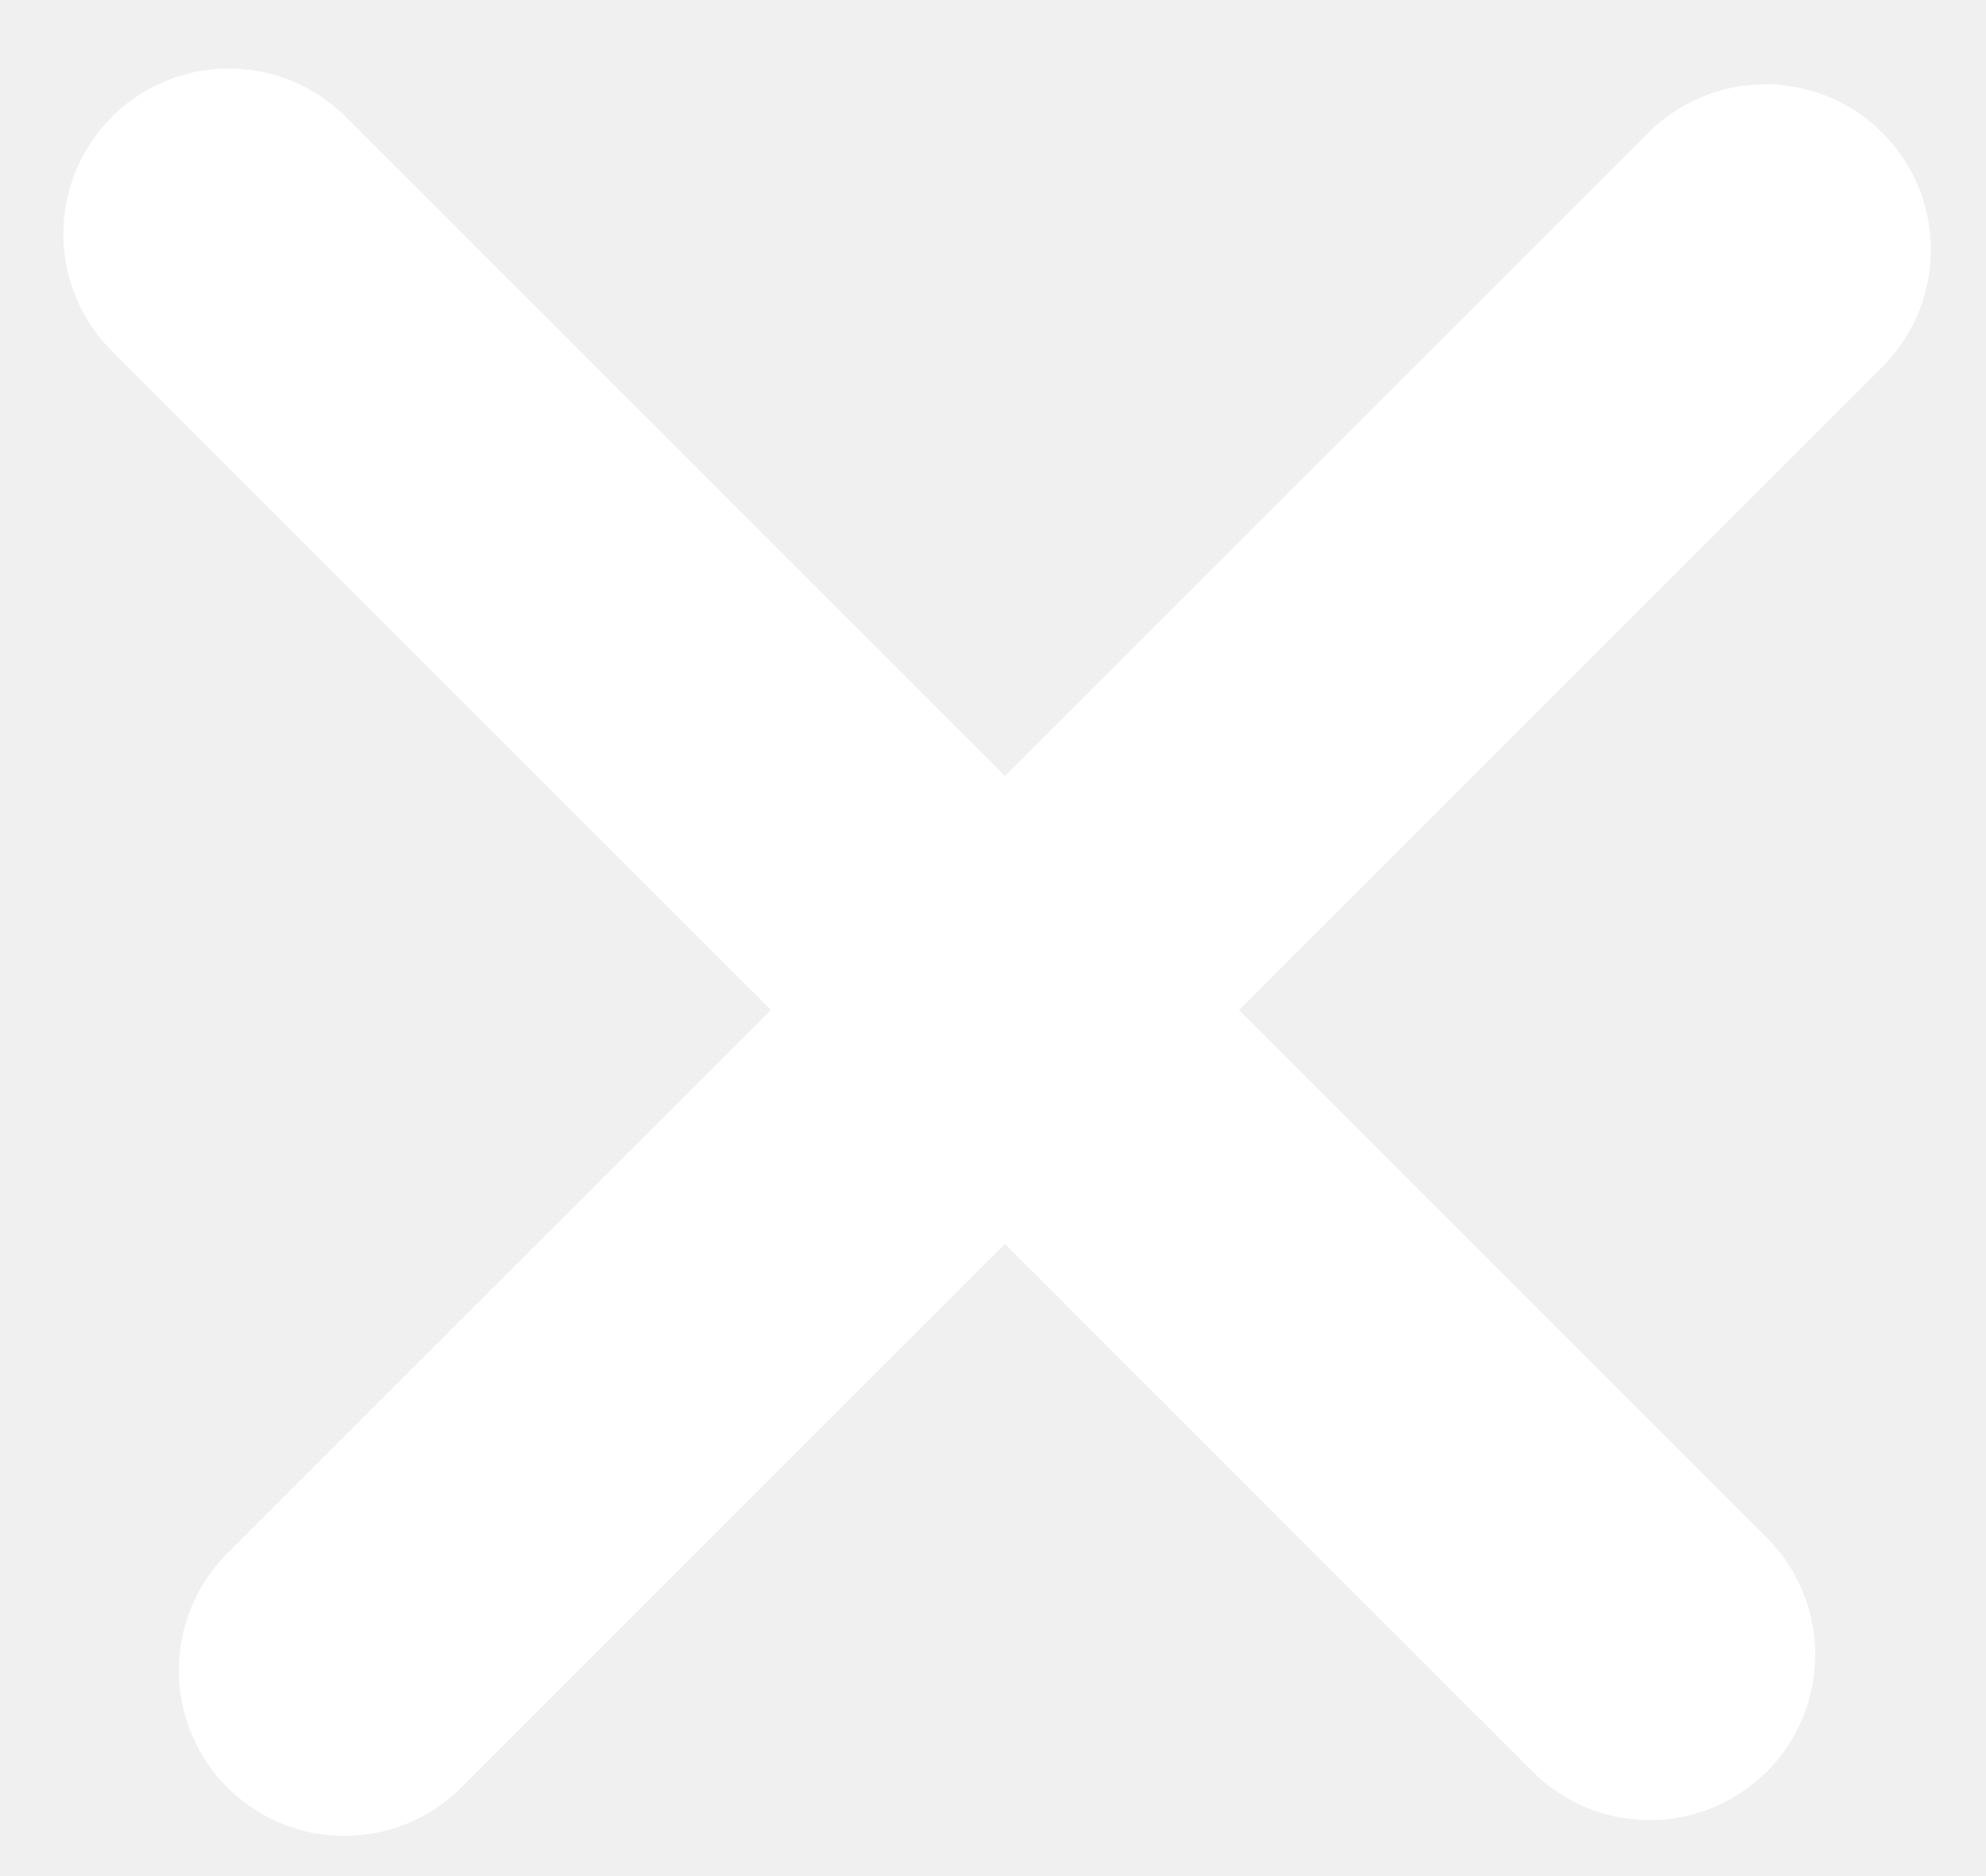
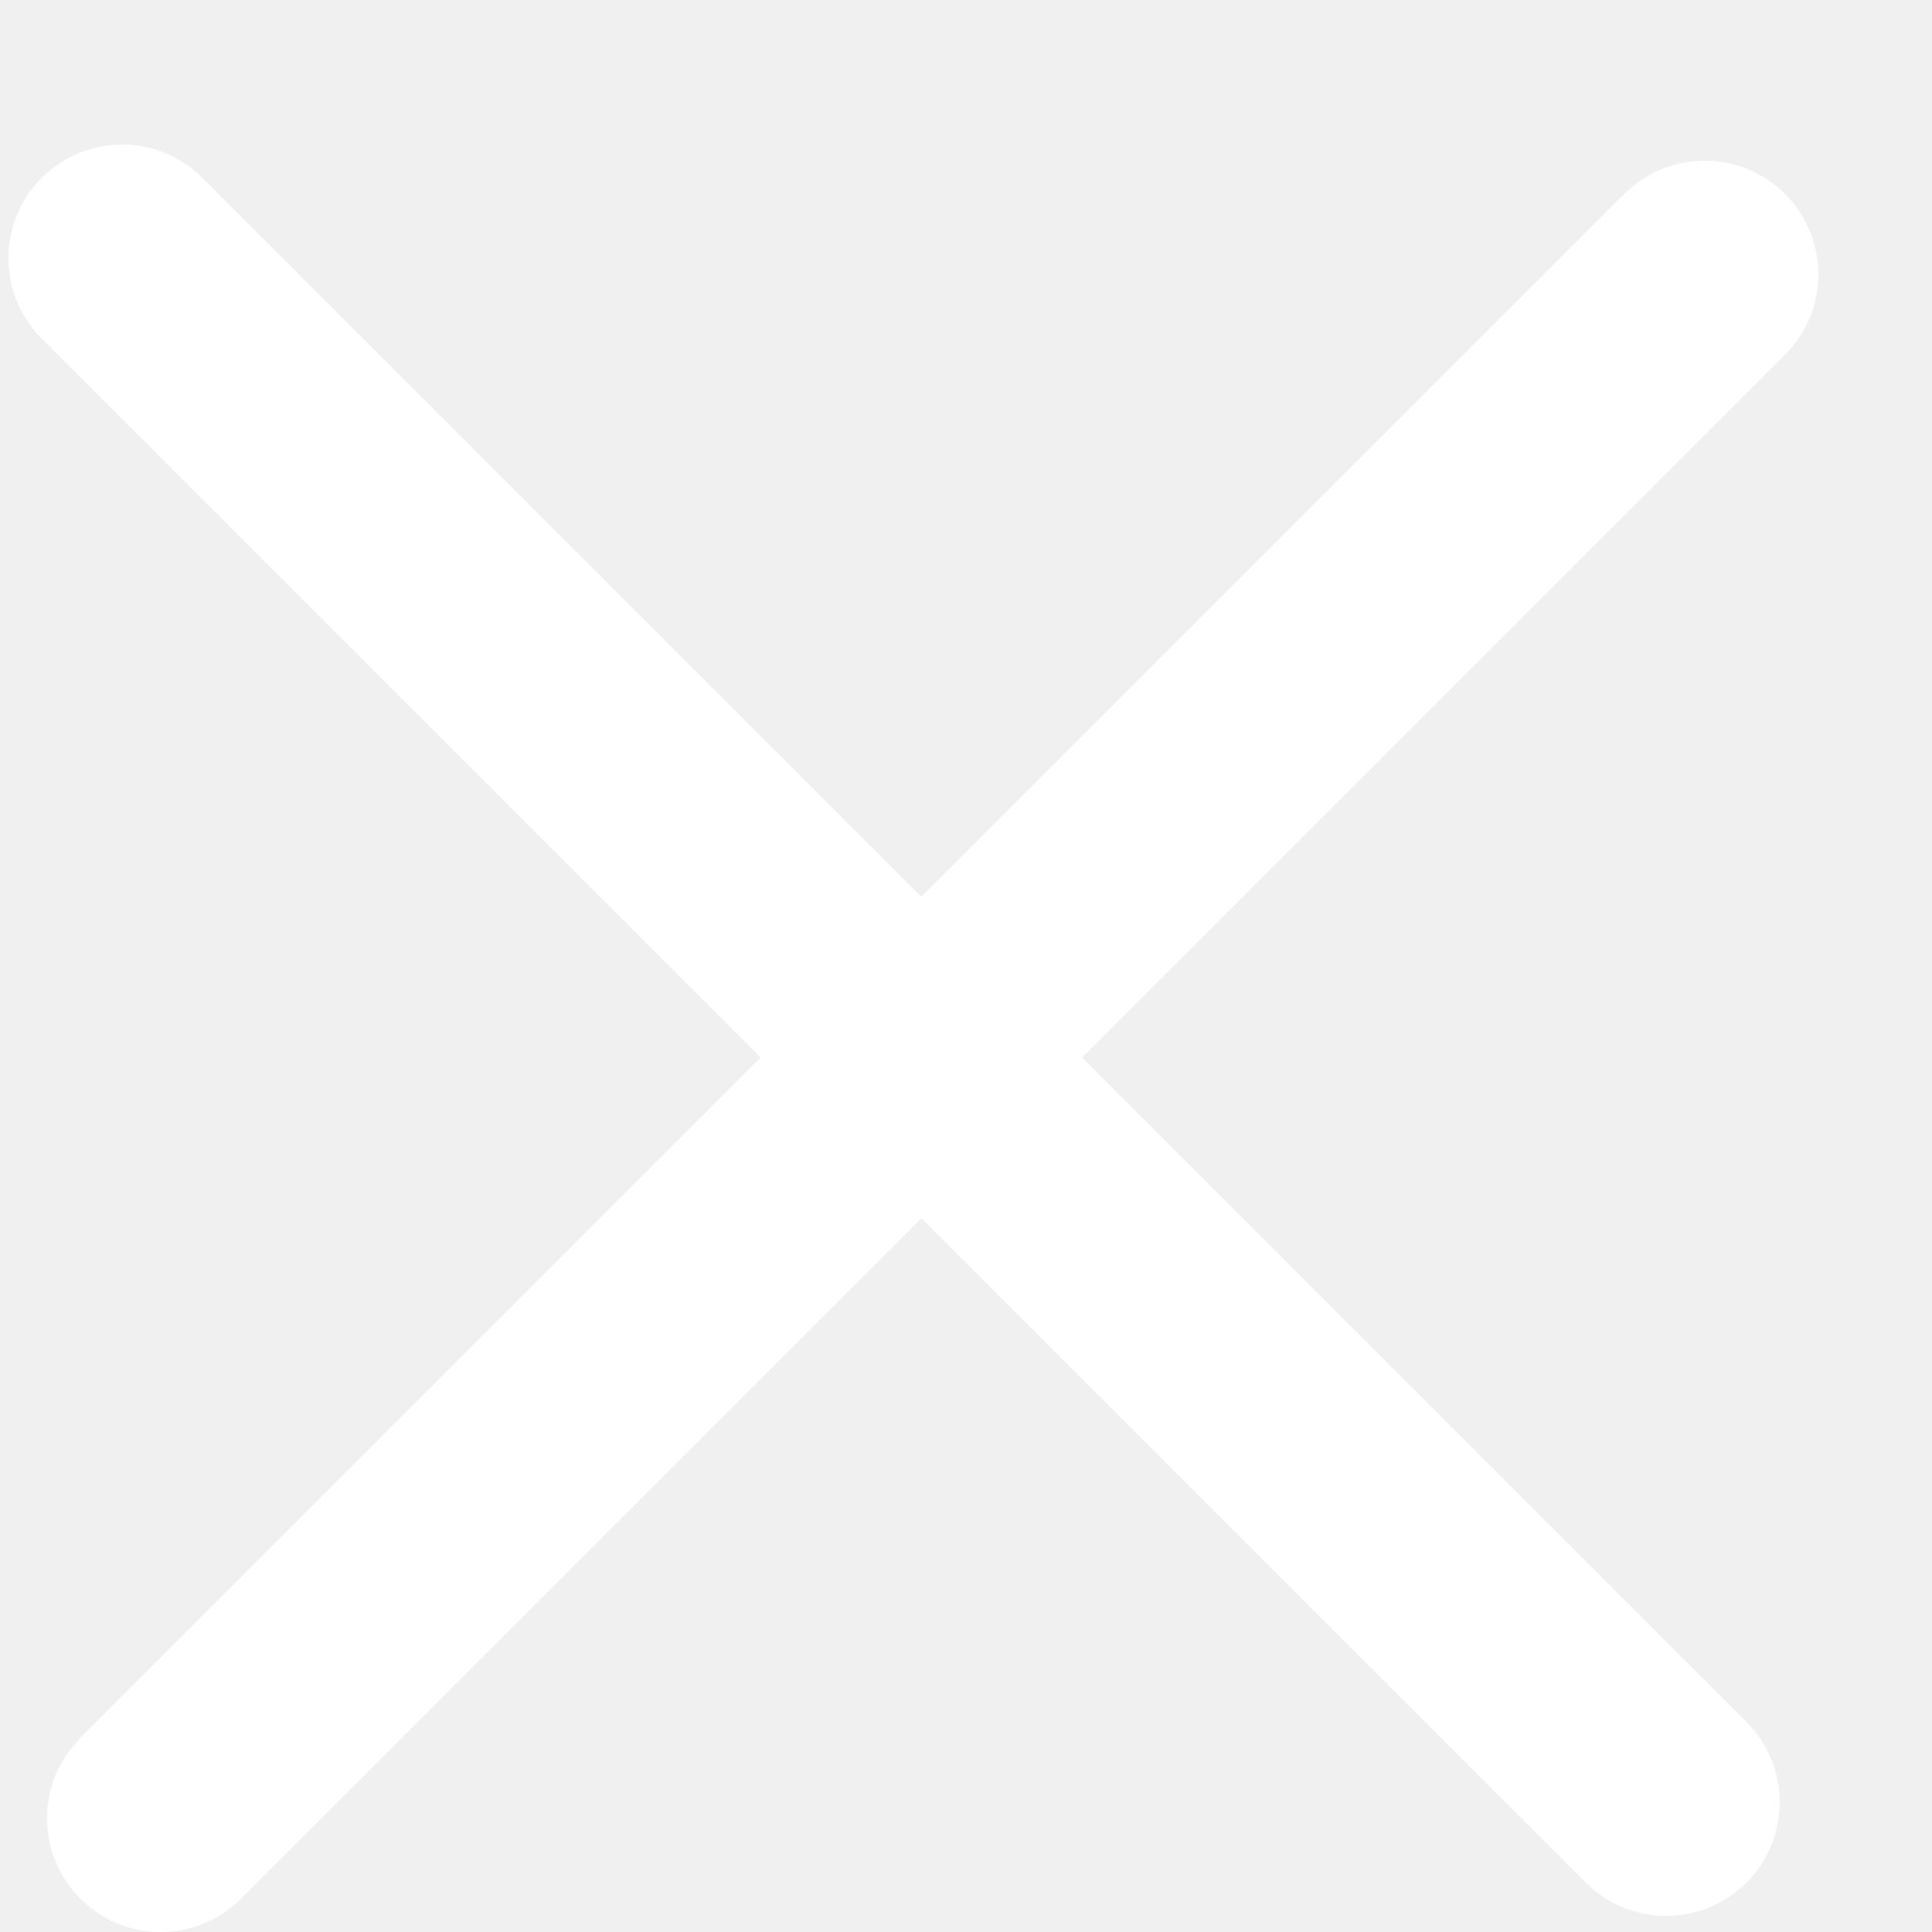
- <svg xmlns="http://www.w3.org/2000/svg" width="18" height="17" viewBox="0 0 18 17" fill="none">
-   <line x1="16" y1="2.264" x2="3.121" y2="15.143" stroke="white" stroke-width="3" stroke-linecap="round" />
-   <line x1="14.952" y1="15" x2="2.074" y2="2.121" stroke="white" stroke-width="3" stroke-linecap="round" />
+ <svg xmlns="http://www.w3.org/2000/svg" width="17" height="17" viewBox="0 0 17 17" fill="none">
+   <line x1="15" y1="2.414" x2="1.414" y2="16" stroke="white" stroke-width="2" stroke-linecap="round" />
+   <line x1="14.66" y1="15.858" x2="1.074" y2="2.272" stroke="white" stroke-width="2" stroke-linecap="round" />
</svg>
